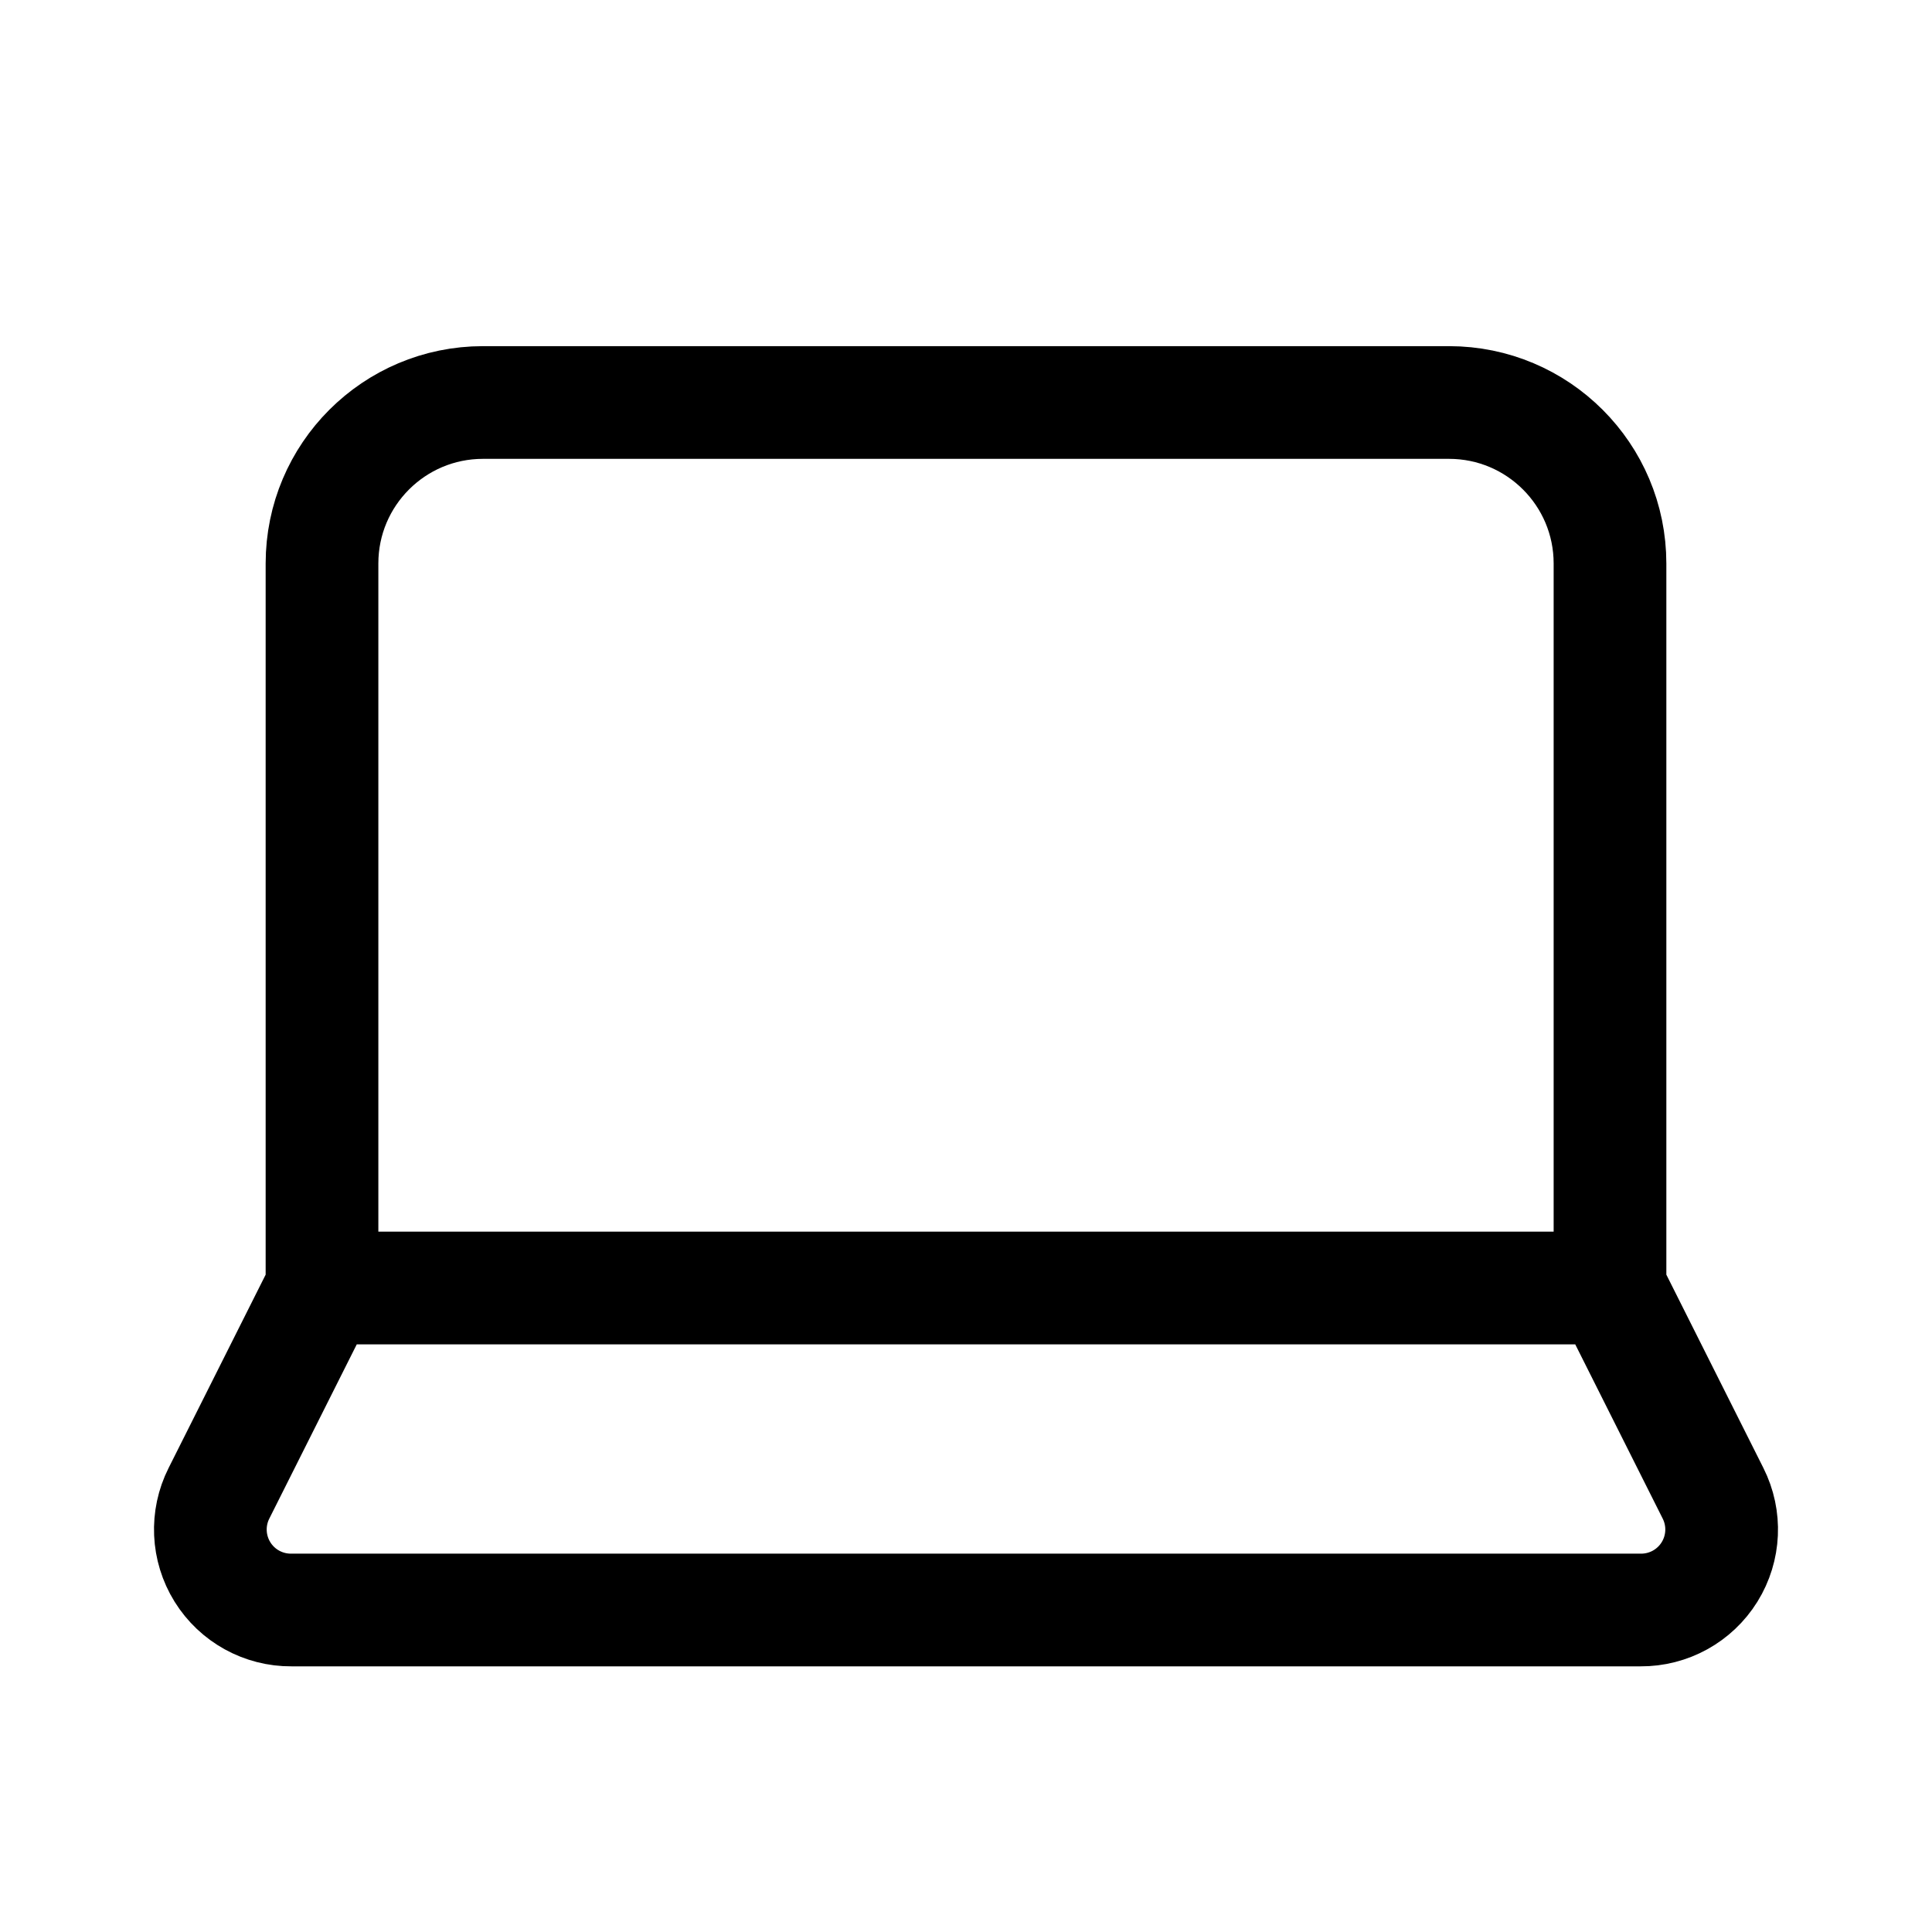
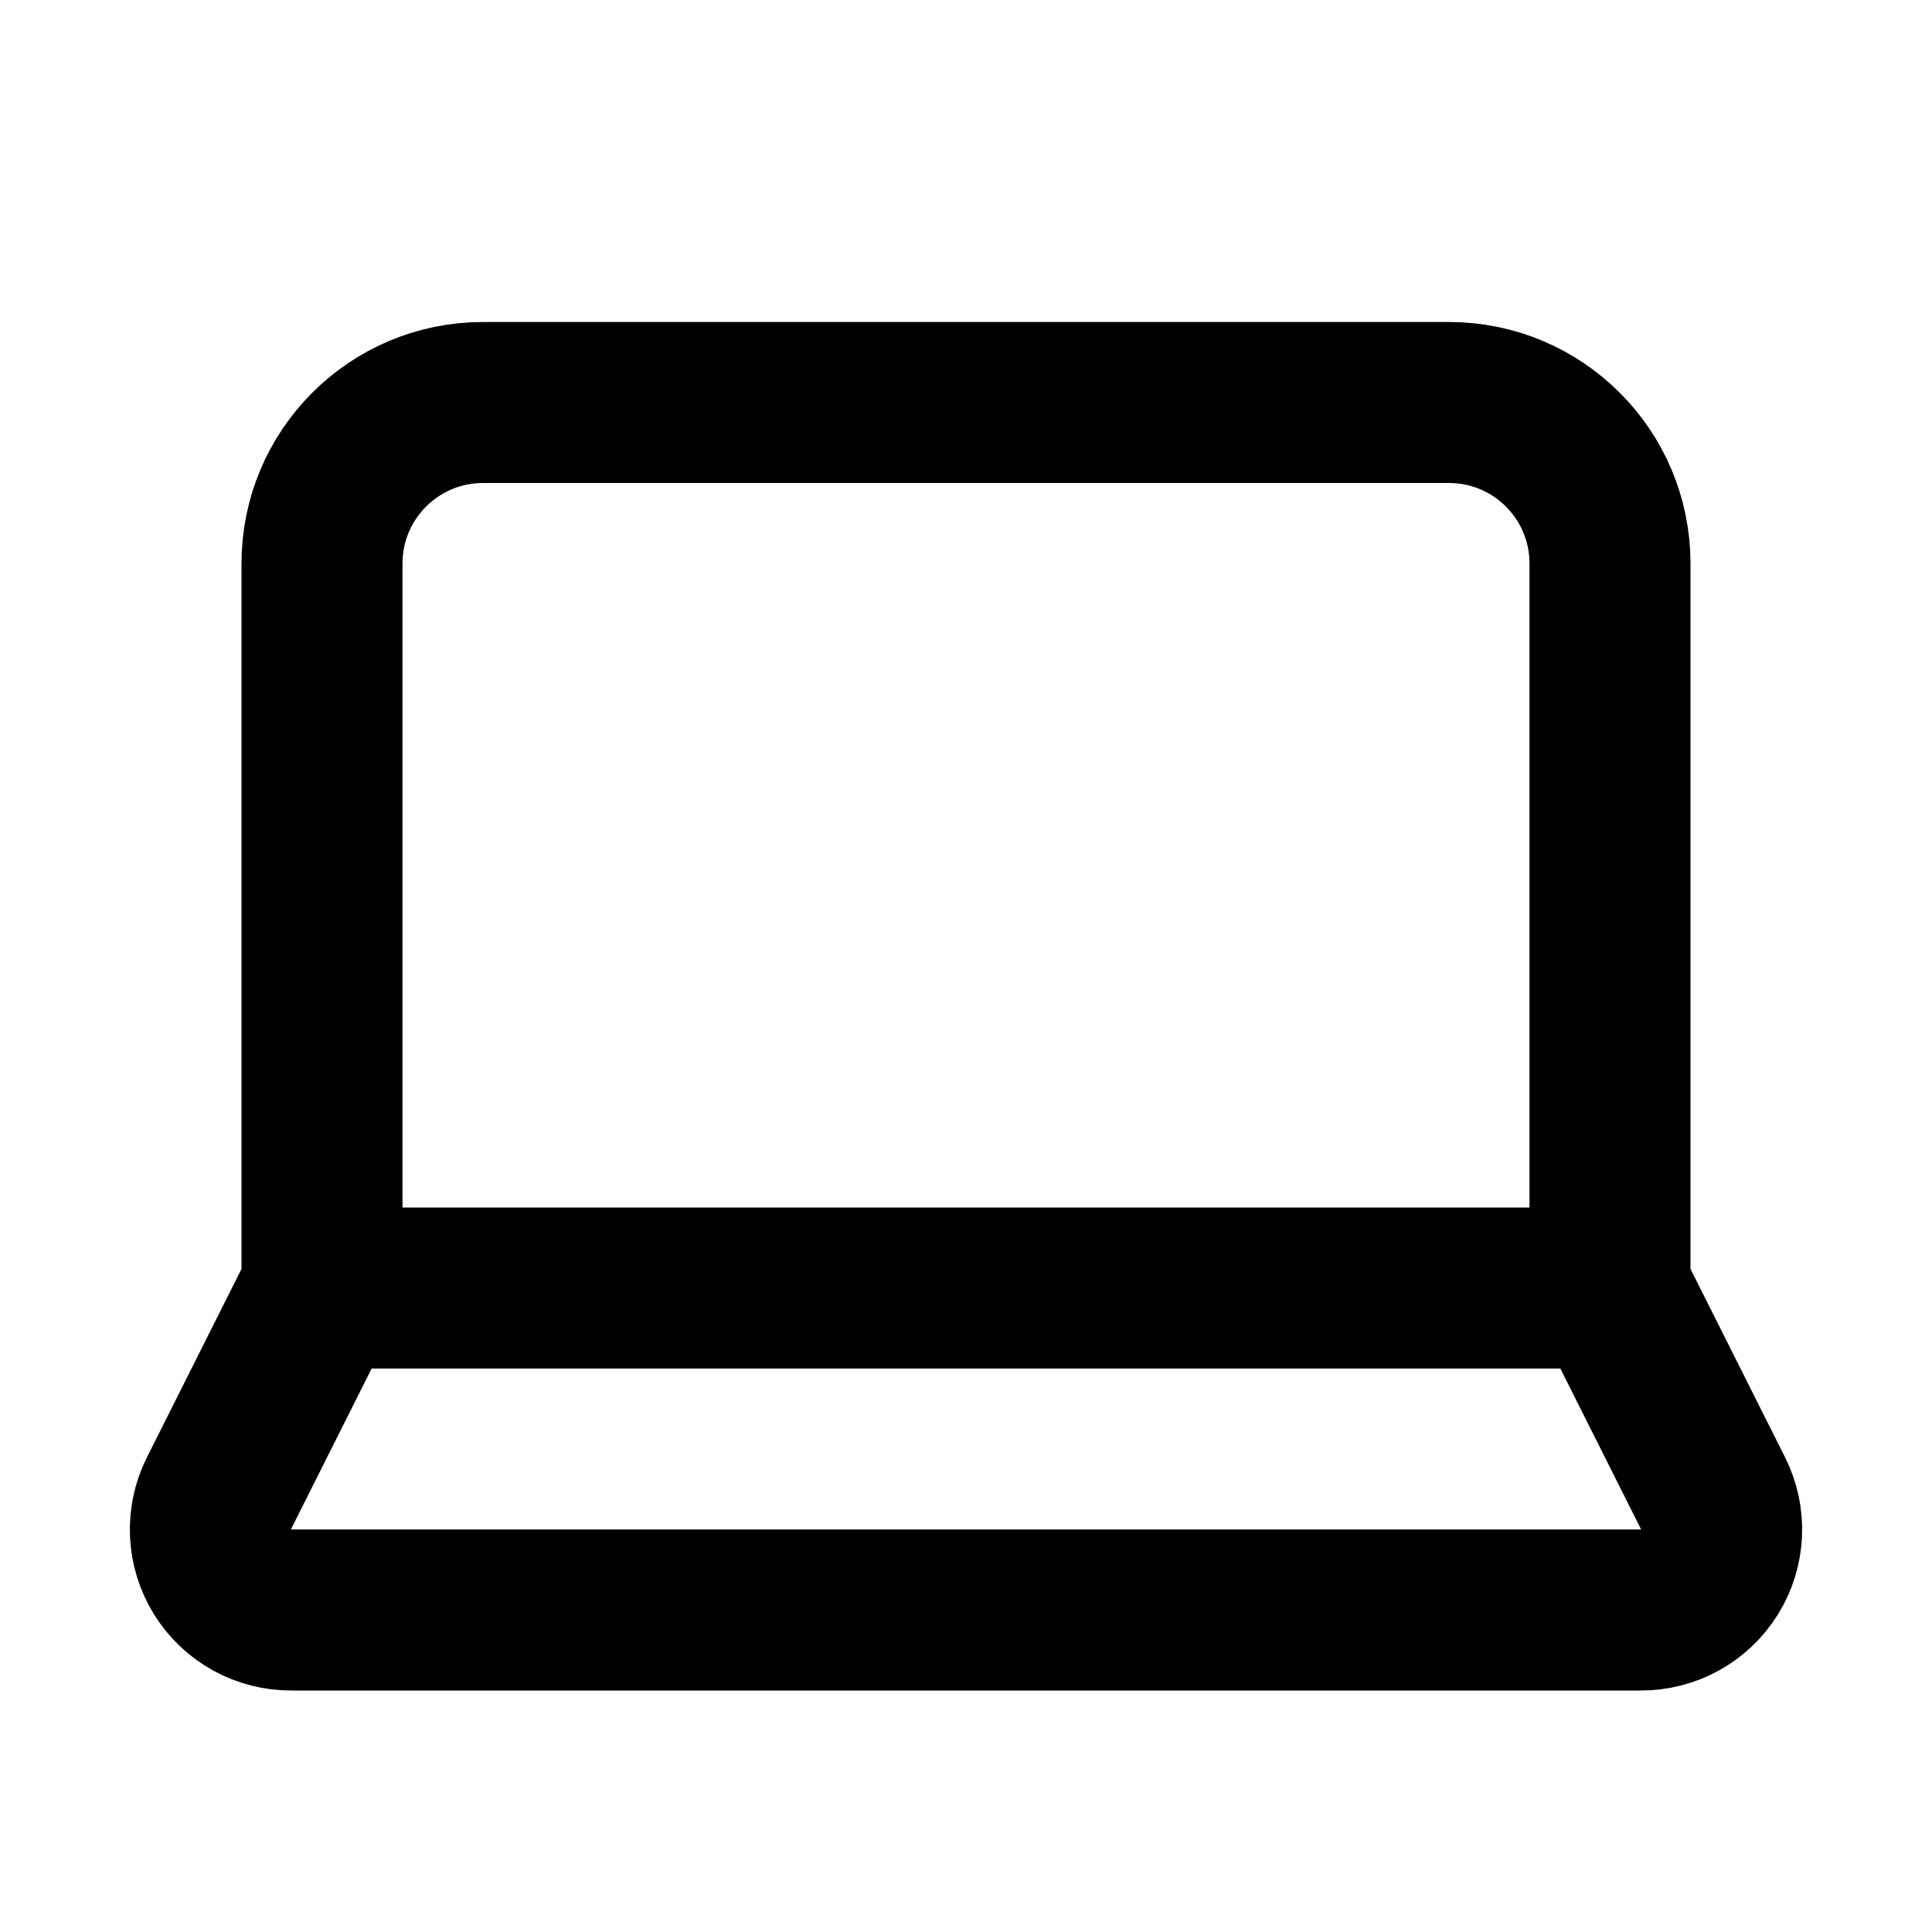
- <svg xmlns="http://www.w3.org/2000/svg" class="lucide lucide-laptop" width="24" height="24" viewBox="0 0 24 24" fill="none" stroke="currentColor" stroke-width="1.4" stroke-linecap="round" stroke-linejoin="round">
+ <svg xmlns="http://www.w3.org/2000/svg" class="lucide lucide-laptop" width="24" height="24" viewBox="0 0 24 24" fill="none" stroke="currentColor" stroke-width="2" stroke-linecap="round" stroke-linejoin="round">
  <path d="M20 16V7a2 2 0 0 0-2-2H6a2 2 0 0 0-2 2v9m16 0H4m16 0 1.28 2.55a1 1 0 0 1-.9 1.45H3.62a1 1 0 0 1-.9-1.45L4 16" />
</svg>
